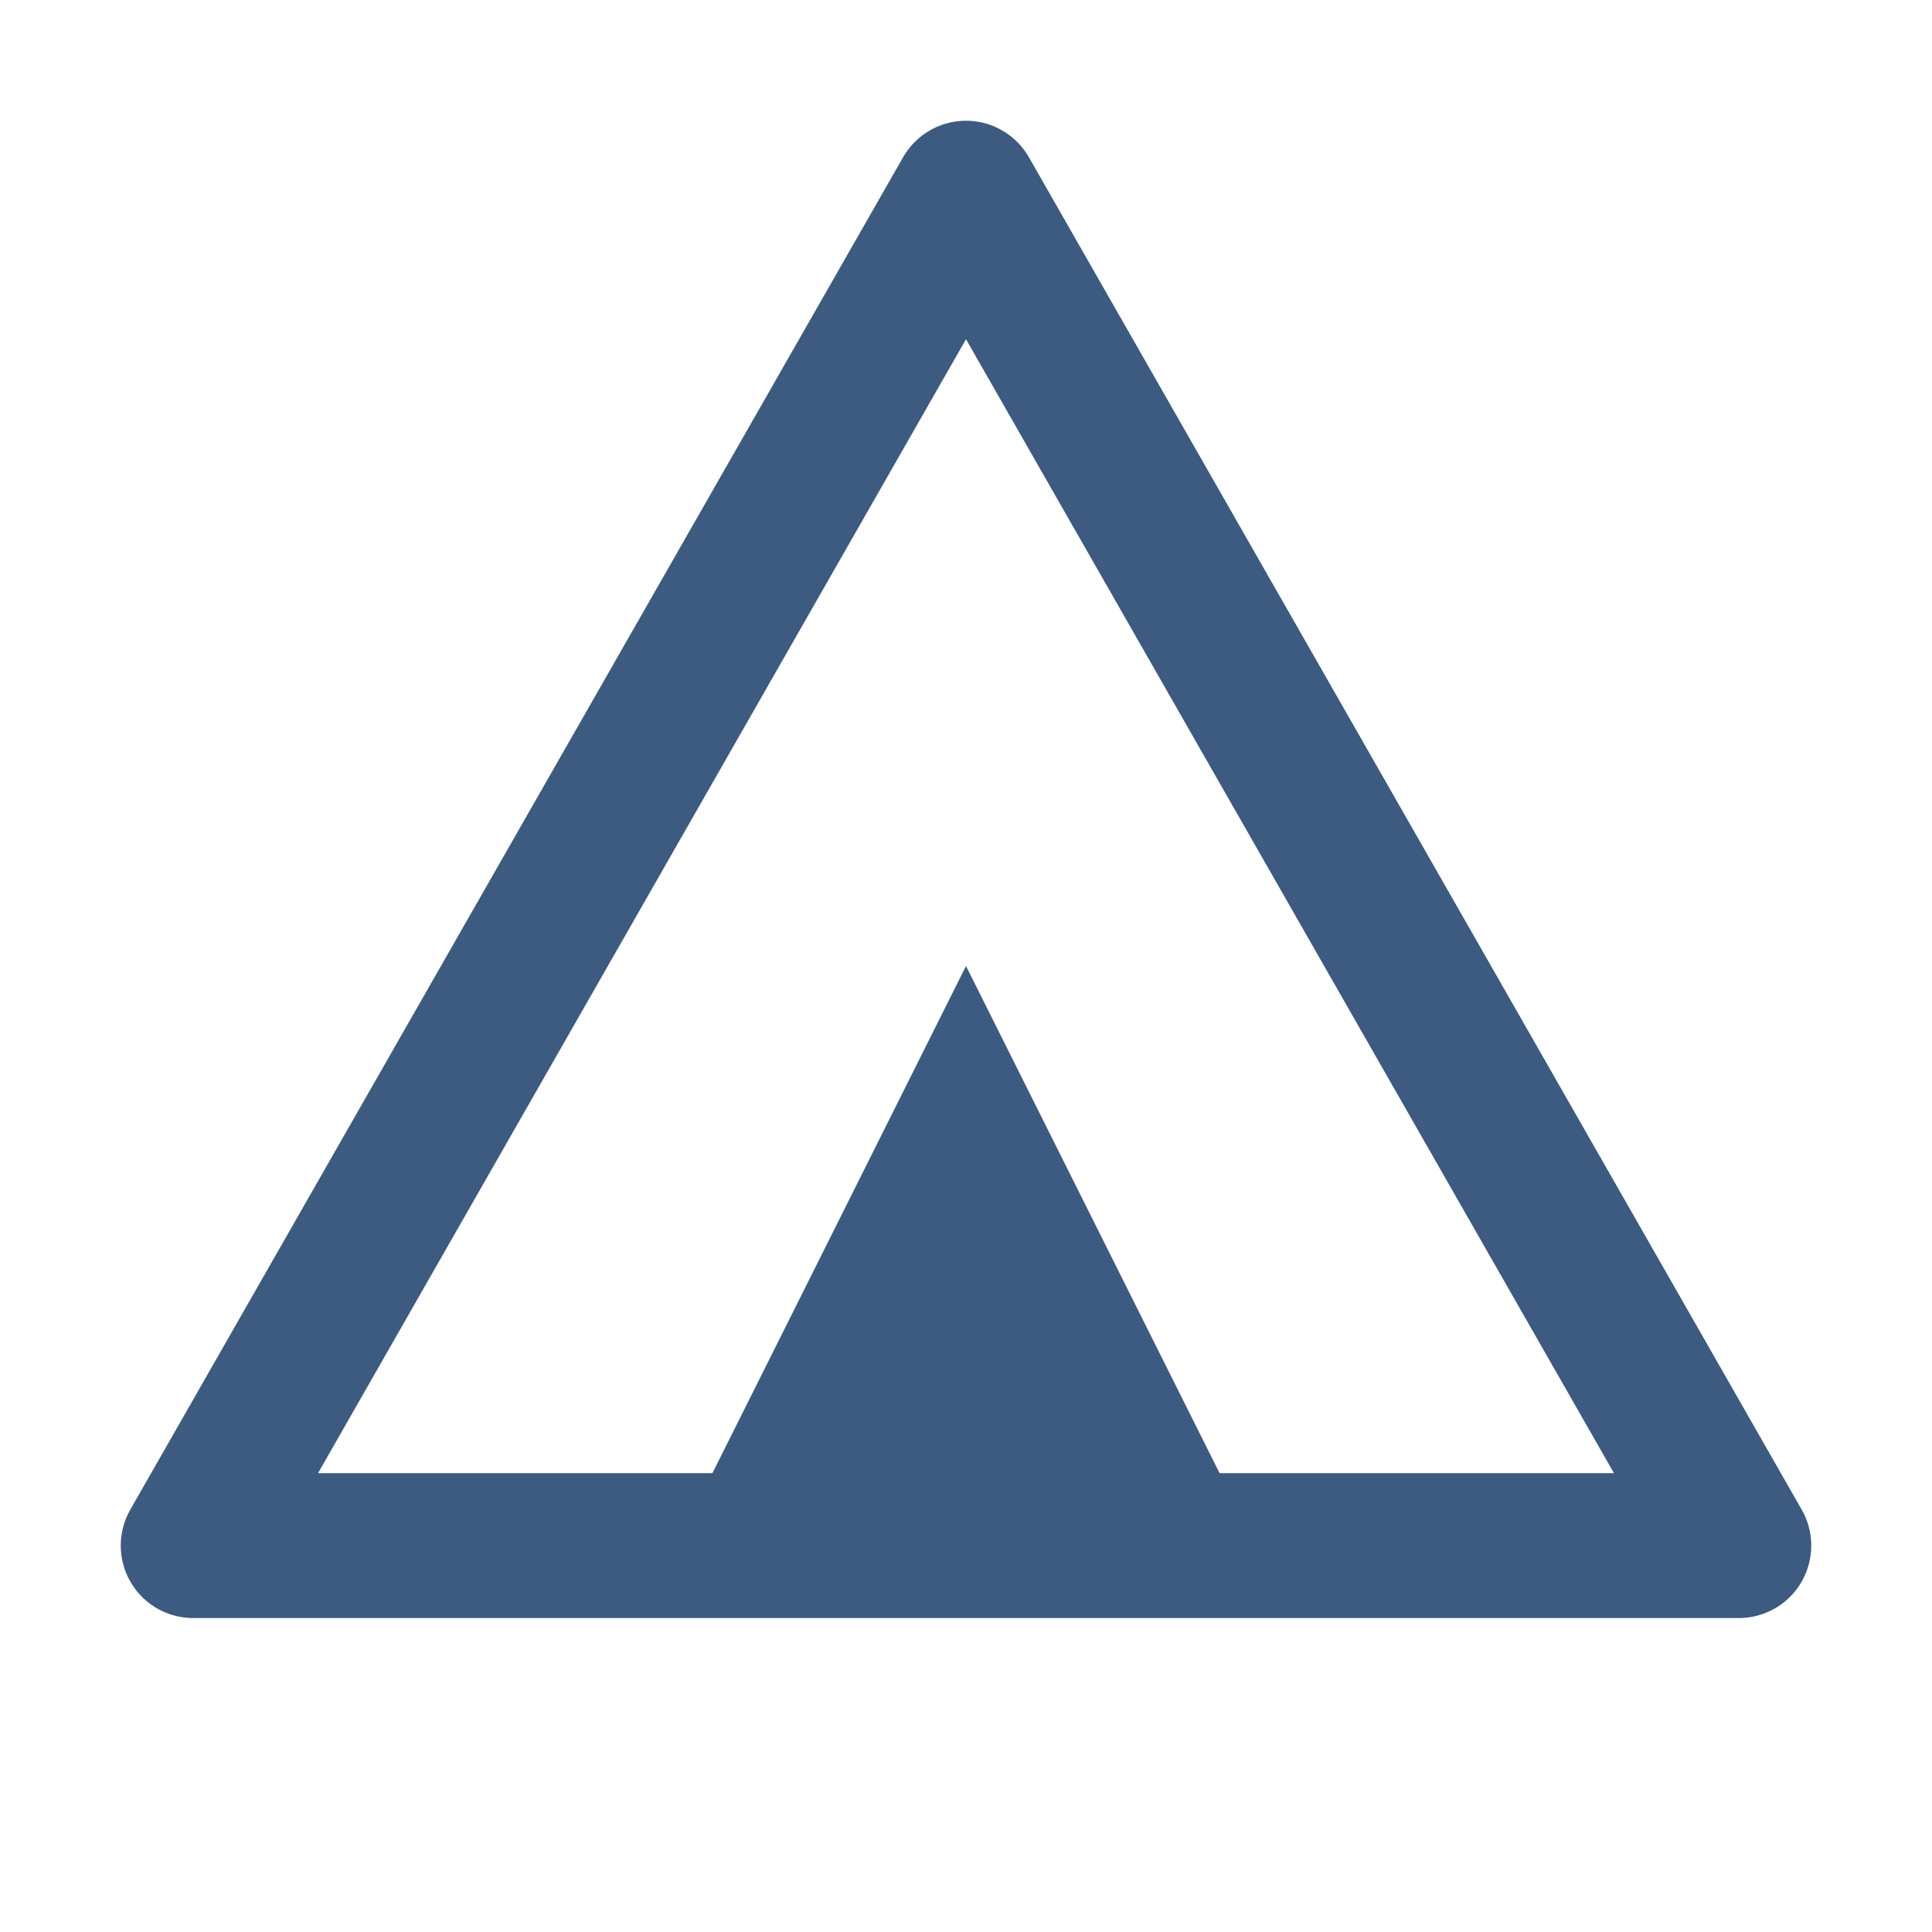
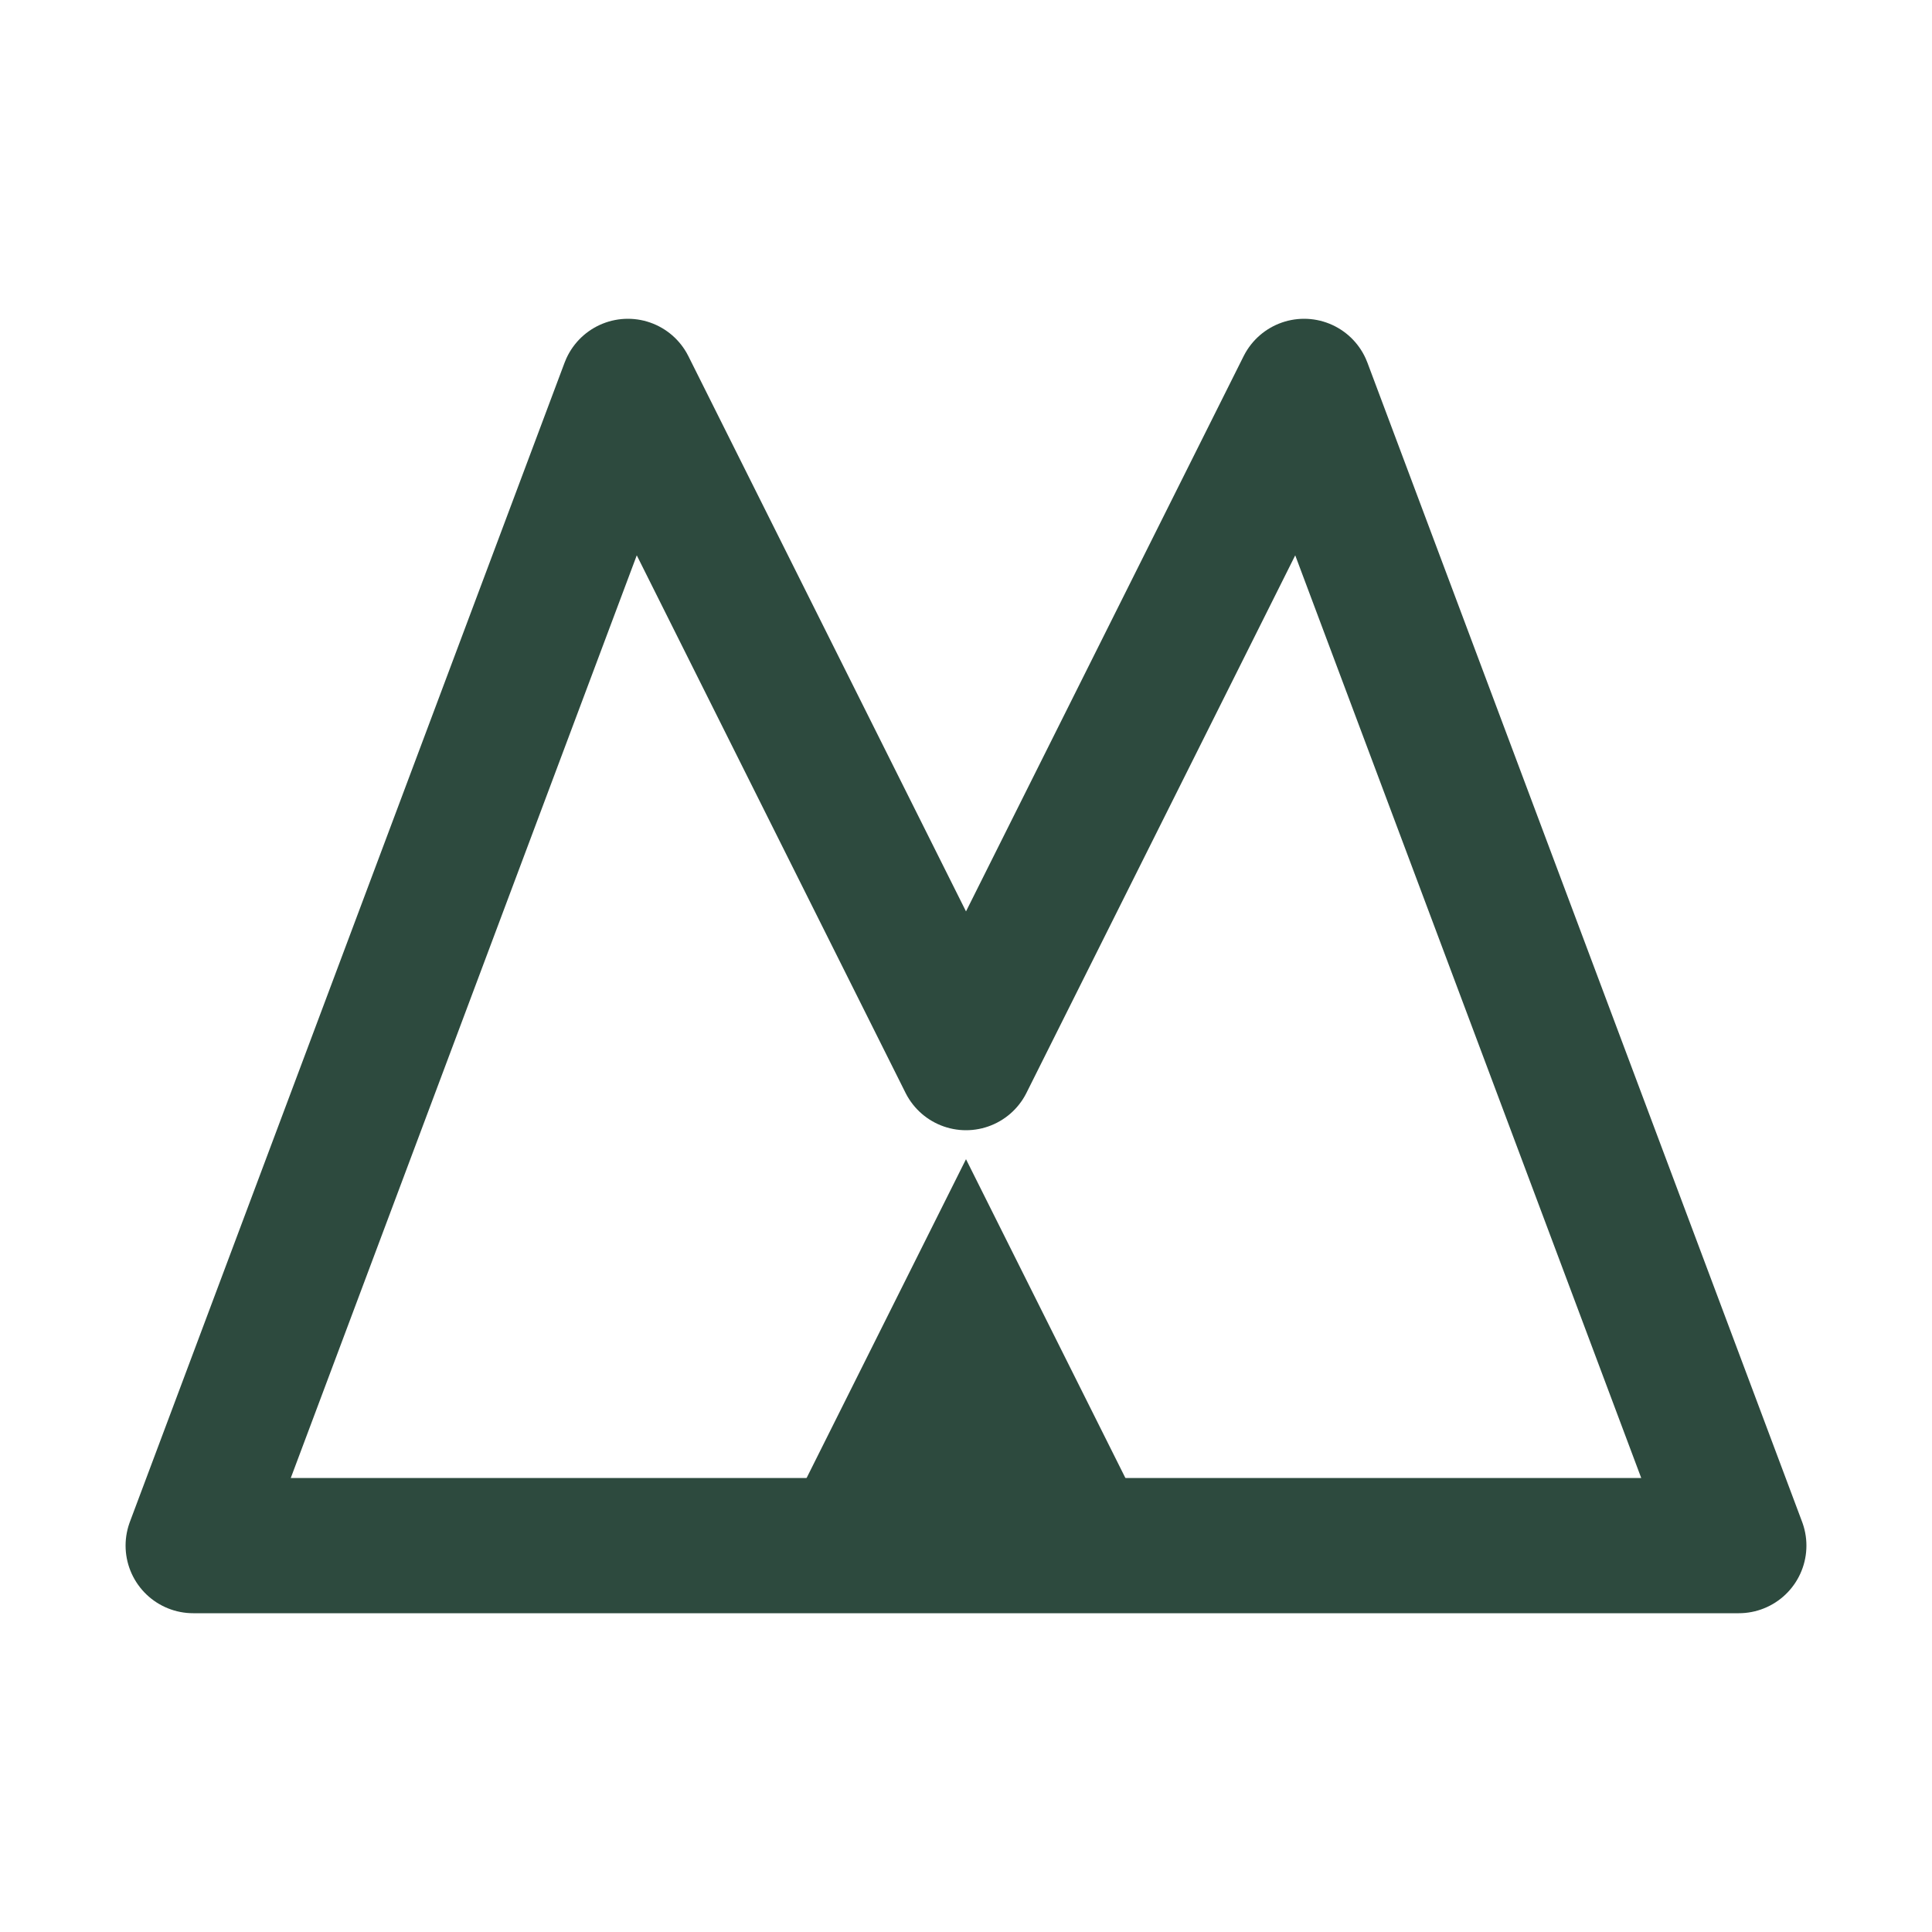
- <svg xmlns="http://www.w3.org/2000/svg" width="32" height="32" viewBox="0 0 200 200" fill="none">
-   <path d="M20 160 L100 20 L180 160 Z" stroke="#3d5a80" stroke-width="15" stroke-linejoin="round" />
-   <path d="M70 160 L100 100 L130 160 Z" fill="#3d5a80" />
+ <svg xmlns="http://www.w3.org/2000/svg" width="200" height="200" viewBox="0 0 200 200" fill="none">
+   <path d="M20 160 L65 40 L100 110 L135 40 L180 160 Z" stroke="#2d4a3e" stroke-width="14" stroke-linejoin="round" />
+   <path d="M80 160 L100 120 L120 160 Z" fill="#2d4a3e" />
</svg>
